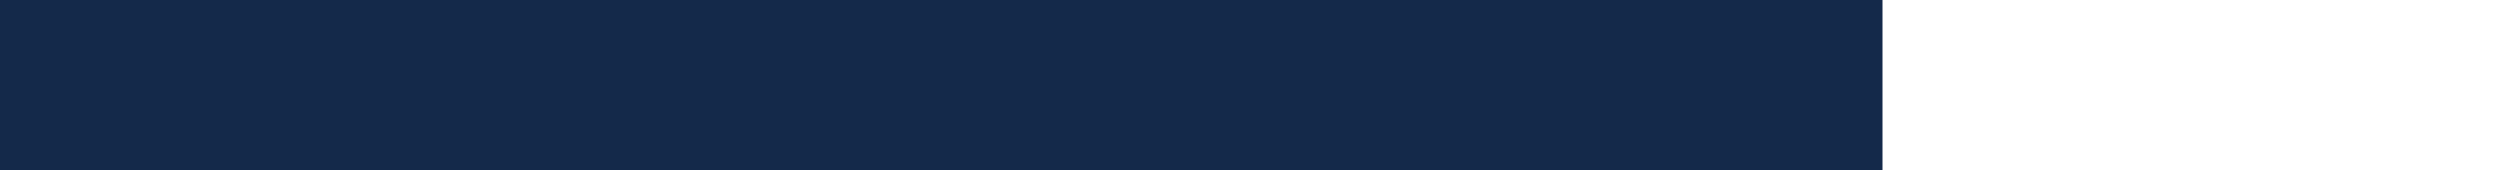
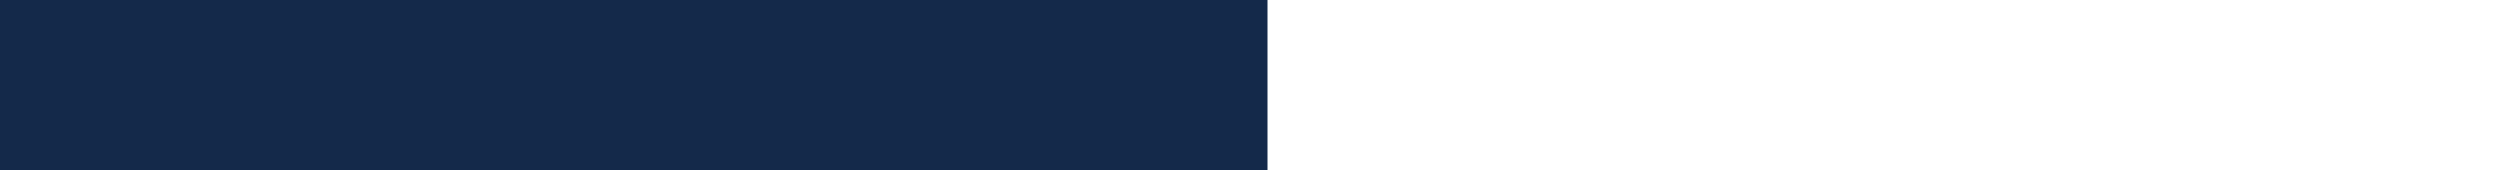
- <svg xmlns="http://www.w3.org/2000/svg" viewBox="380 752 1000 68" width="1000" height="68">
-   <rect x="380" y="752" width="1000" height="68" fill="#FFFFFF" />
-   <rect x="380" y="752" width="753" height="68" fill="#14294A" />
+ <svg xmlns="http://www.w3.org/2000/svg" viewBox="380 640 1000 68" width="1000" height="68">
+   <rect x="380" y="640" width="1000" height="68" fill="#FFFFFF" />
+   <rect x="380" y="640" width="507" height="68" fill="#14294A" />
</svg>
